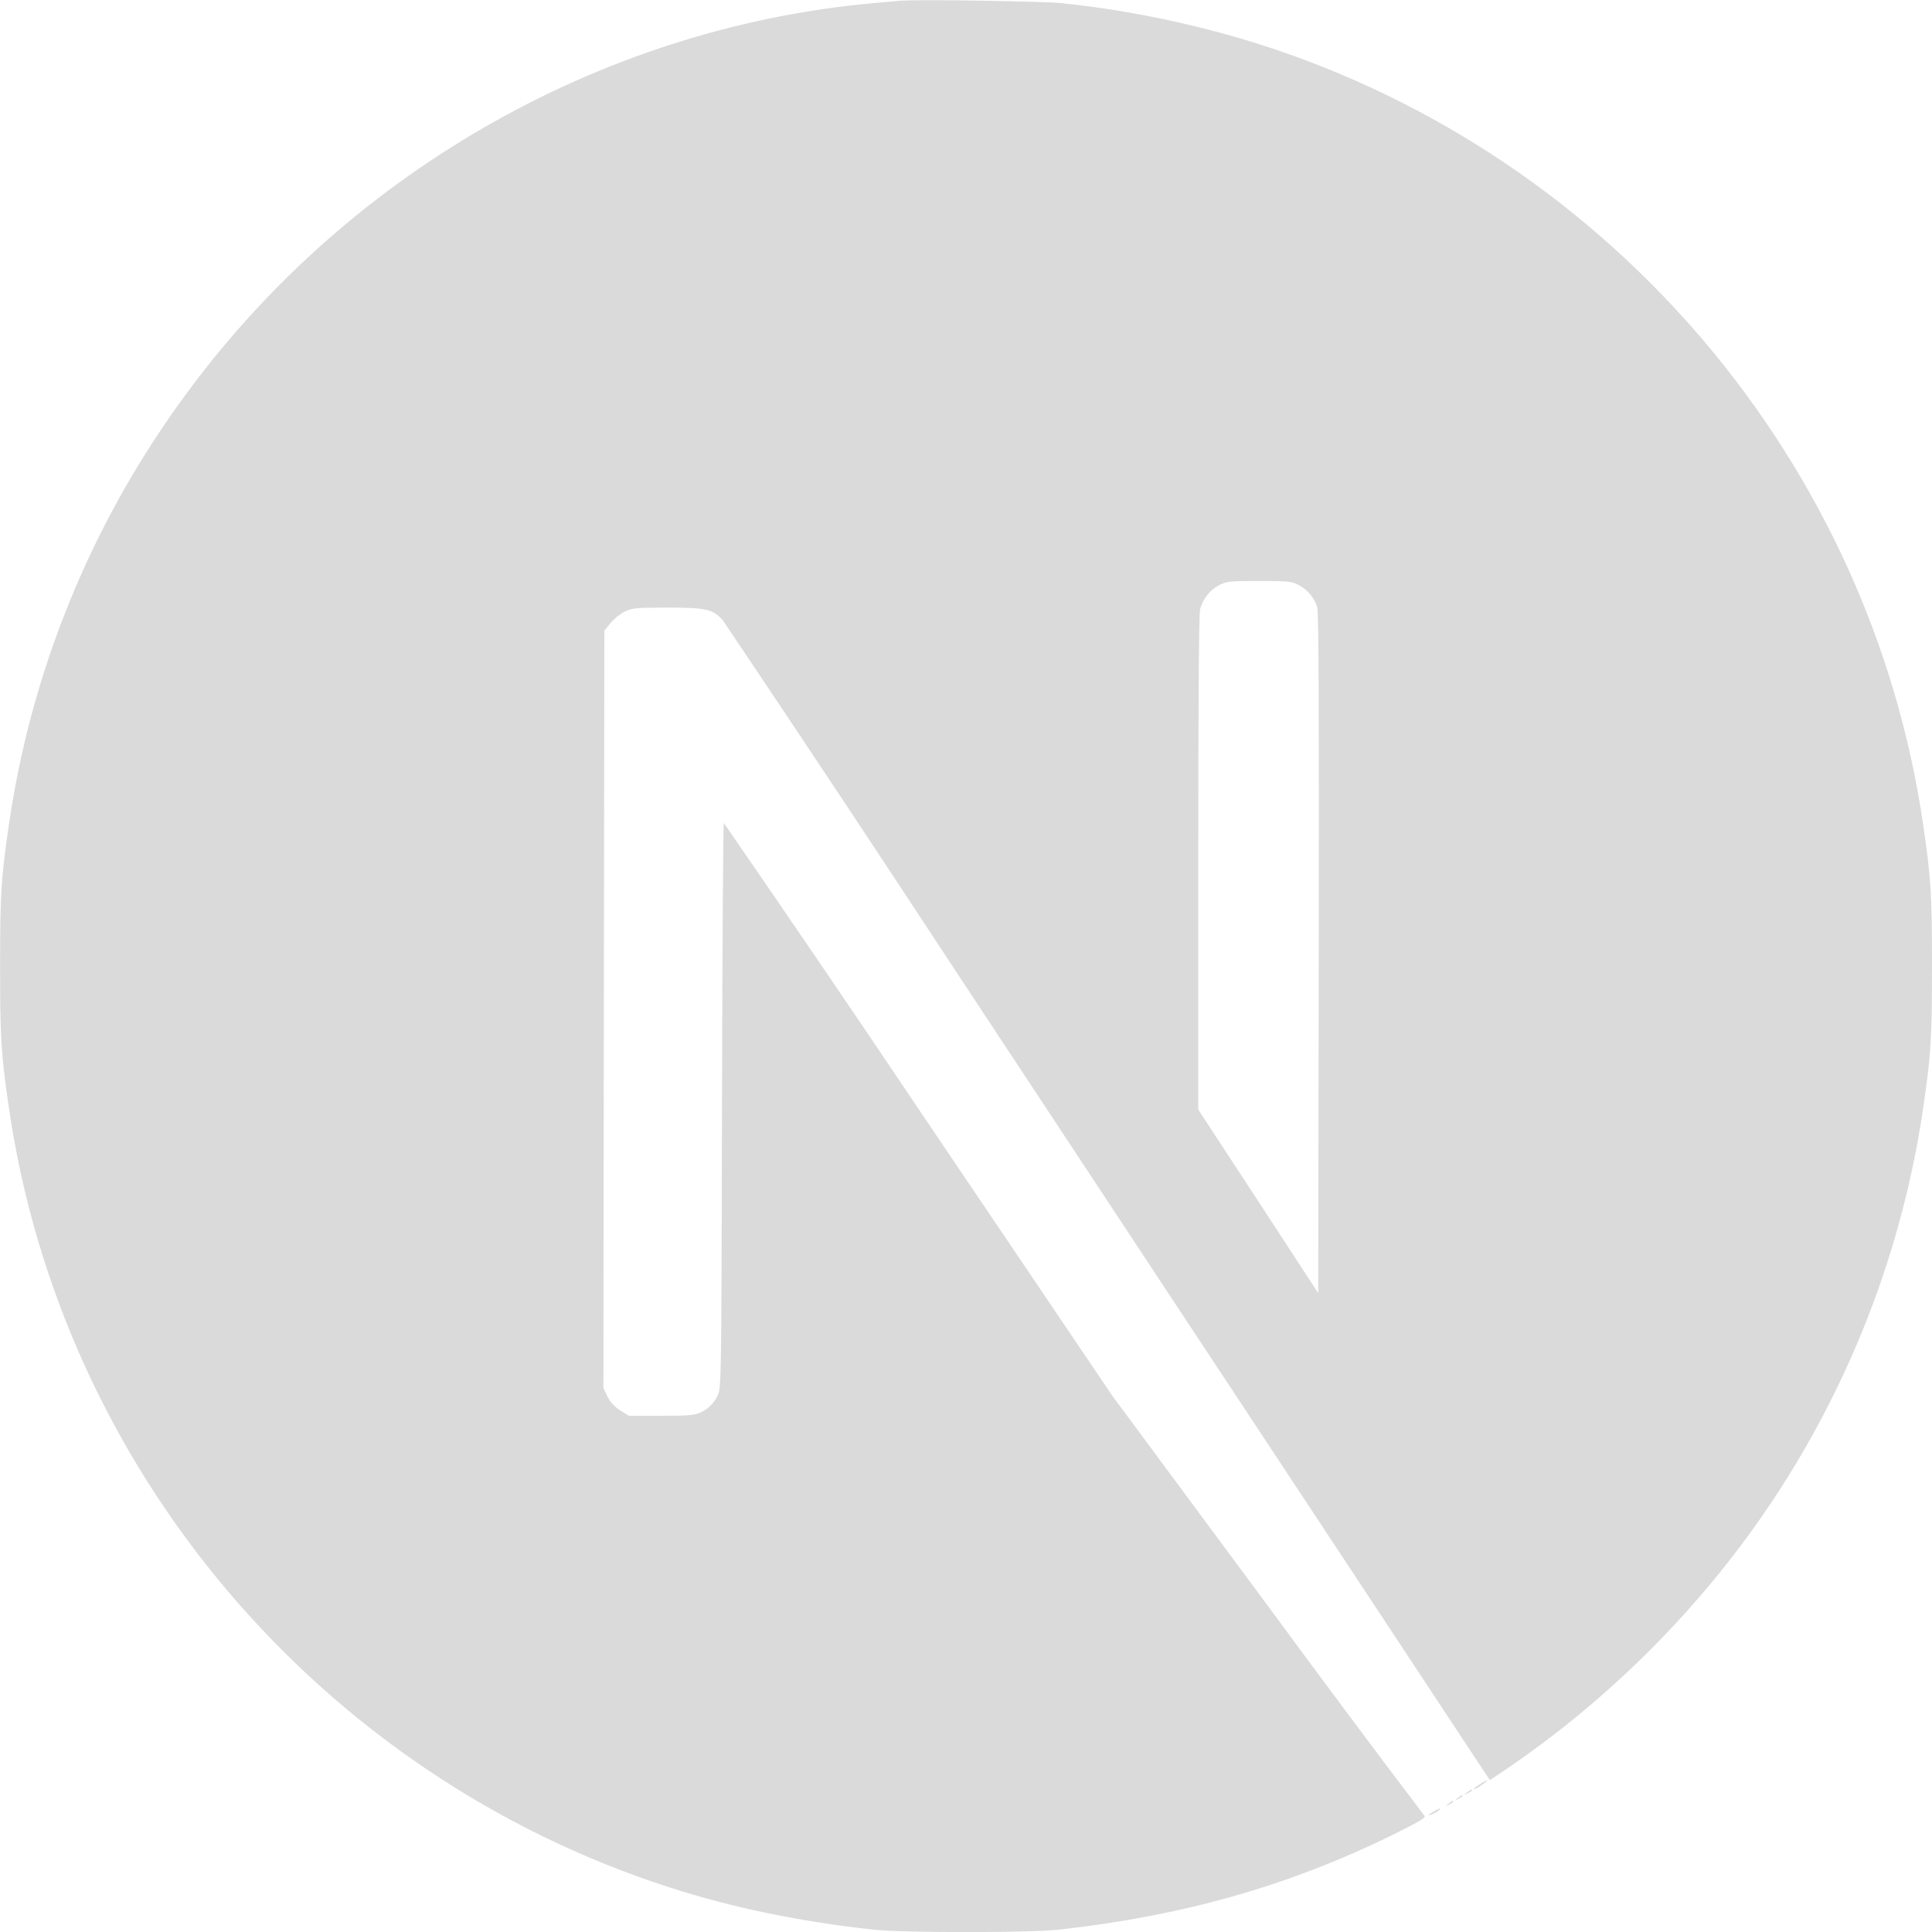
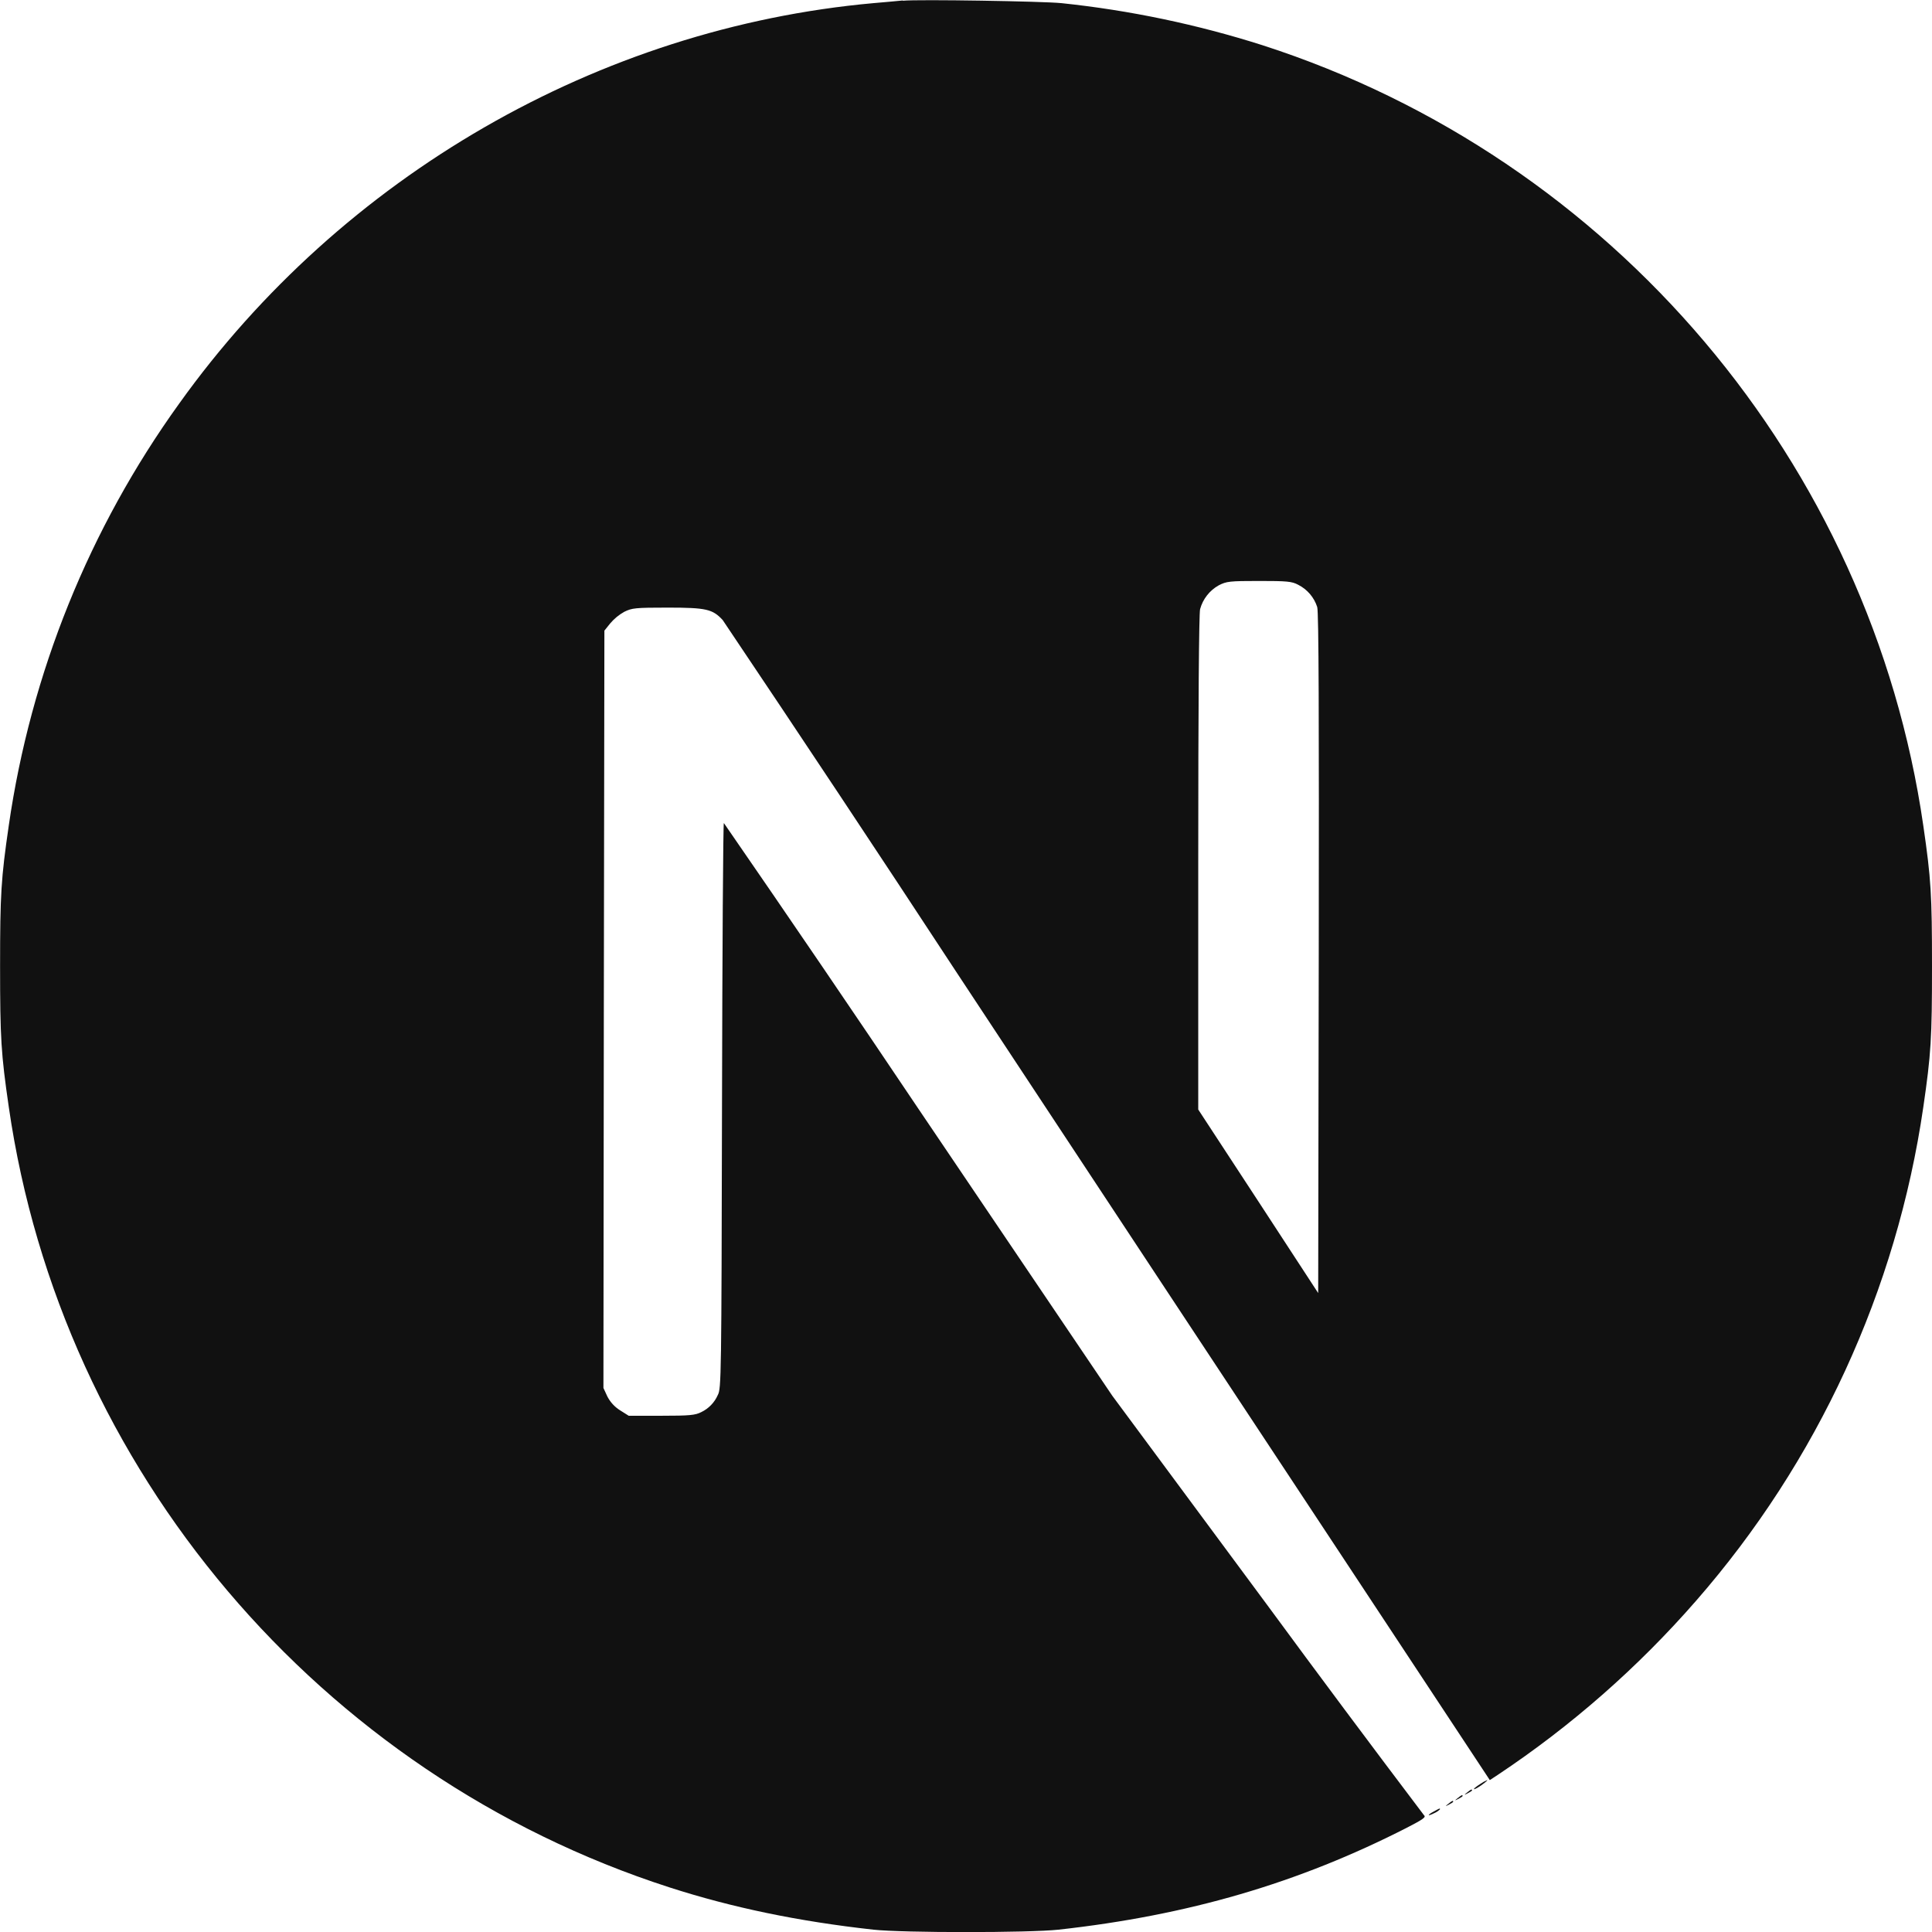
- <svg xmlns="http://www.w3.org/2000/svg" fill="#DADADA" stroke="#DADADA" stroke-width="0" viewBox="0 0 24 24">
+ <svg xmlns="http://www.w3.org/2000/svg" fill="#111111" stroke="#111111" stroke-width="0" viewBox="0 0 24 24">
  <path d="M17.813 22.502c-.089.047-.084.066.005.021a.228.228 0 00.07-.047c0-.016-.002-.014-.075.026zm.178-.094c-.042.033-.042.035.009.009.028-.014.052-.03.052-.035 0-.019-.012-.014-.061.026zm.117-.071c-.042.033-.042.035.009.009.028-.014.052-.03.052-.035 0-.019-.012-.014-.061.026zm.117-.07c-.042.033-.042.035.009.009.028-.014.052-.03.052-.035 0-.019-.012-.014-.061.026zm.162-.105c-.082.052-.108.087-.035.047.052-.03.136-.094.122-.096a.466.466 0 00-.087.049zM11.214.006c-.052.005-.216.021-.364.033-3.408.307-6.601 2.146-8.623 4.973a11.876 11.876 0 00-2.118 5.243c-.096.659-.108.854-.108 1.748s.012 1.088.108 1.748c.652 4.506 3.859 8.292 8.208 9.695.779.251 1.6.422 2.533.525.364.04 1.935.04 2.299 0 1.611-.178 2.977-.577 4.323-1.264.206-.106.246-.134.218-.157a231.73 231.73 0 01-1.954-2.62l-1.919-2.592-2.404-3.558a332.01 332.01 0 00-2.421-3.556c-.009-.002-.019 1.579-.023 3.509-.007 3.38-.009 3.516-.052 3.596a.424.424 0 01-.206.213c-.075.038-.141.045-.495.045H7.81l-.108-.068a.442.442 0 01-.157-.171l-.049-.106.005-4.703.007-4.705.073-.091a.637.637 0 01.174-.143c.096-.047.134-.052.54-.052.479 0 .558.019.683.155a466.83 466.83 0 012.895 4.361c1.558 2.362 3.687 5.587 4.734 7.171l1.9 2.878.096-.063a12.34 12.34 0 002.465-2.163 11.94 11.94 0 002.824-6.134c.096-.659.108-.854.108-1.748s-.012-1.088-.108-1.748c-.652-4.506-3.859-8.292-8.208-9.695a12.552 12.552 0 00-2.498-.523c-.225-.023-1.776-.049-1.97-.03zm4.912 7.258a.471.471 0 01.237.277c.019.061.023 1.365.019 4.304l-.007 4.218-.744-1.14-.746-1.14v-3.066c0-1.982.009-3.096.023-3.15a.484.484 0 01.232-.296c.096-.049.131-.054.5-.054.347 0 .408.005.486.047z" />
</svg>
